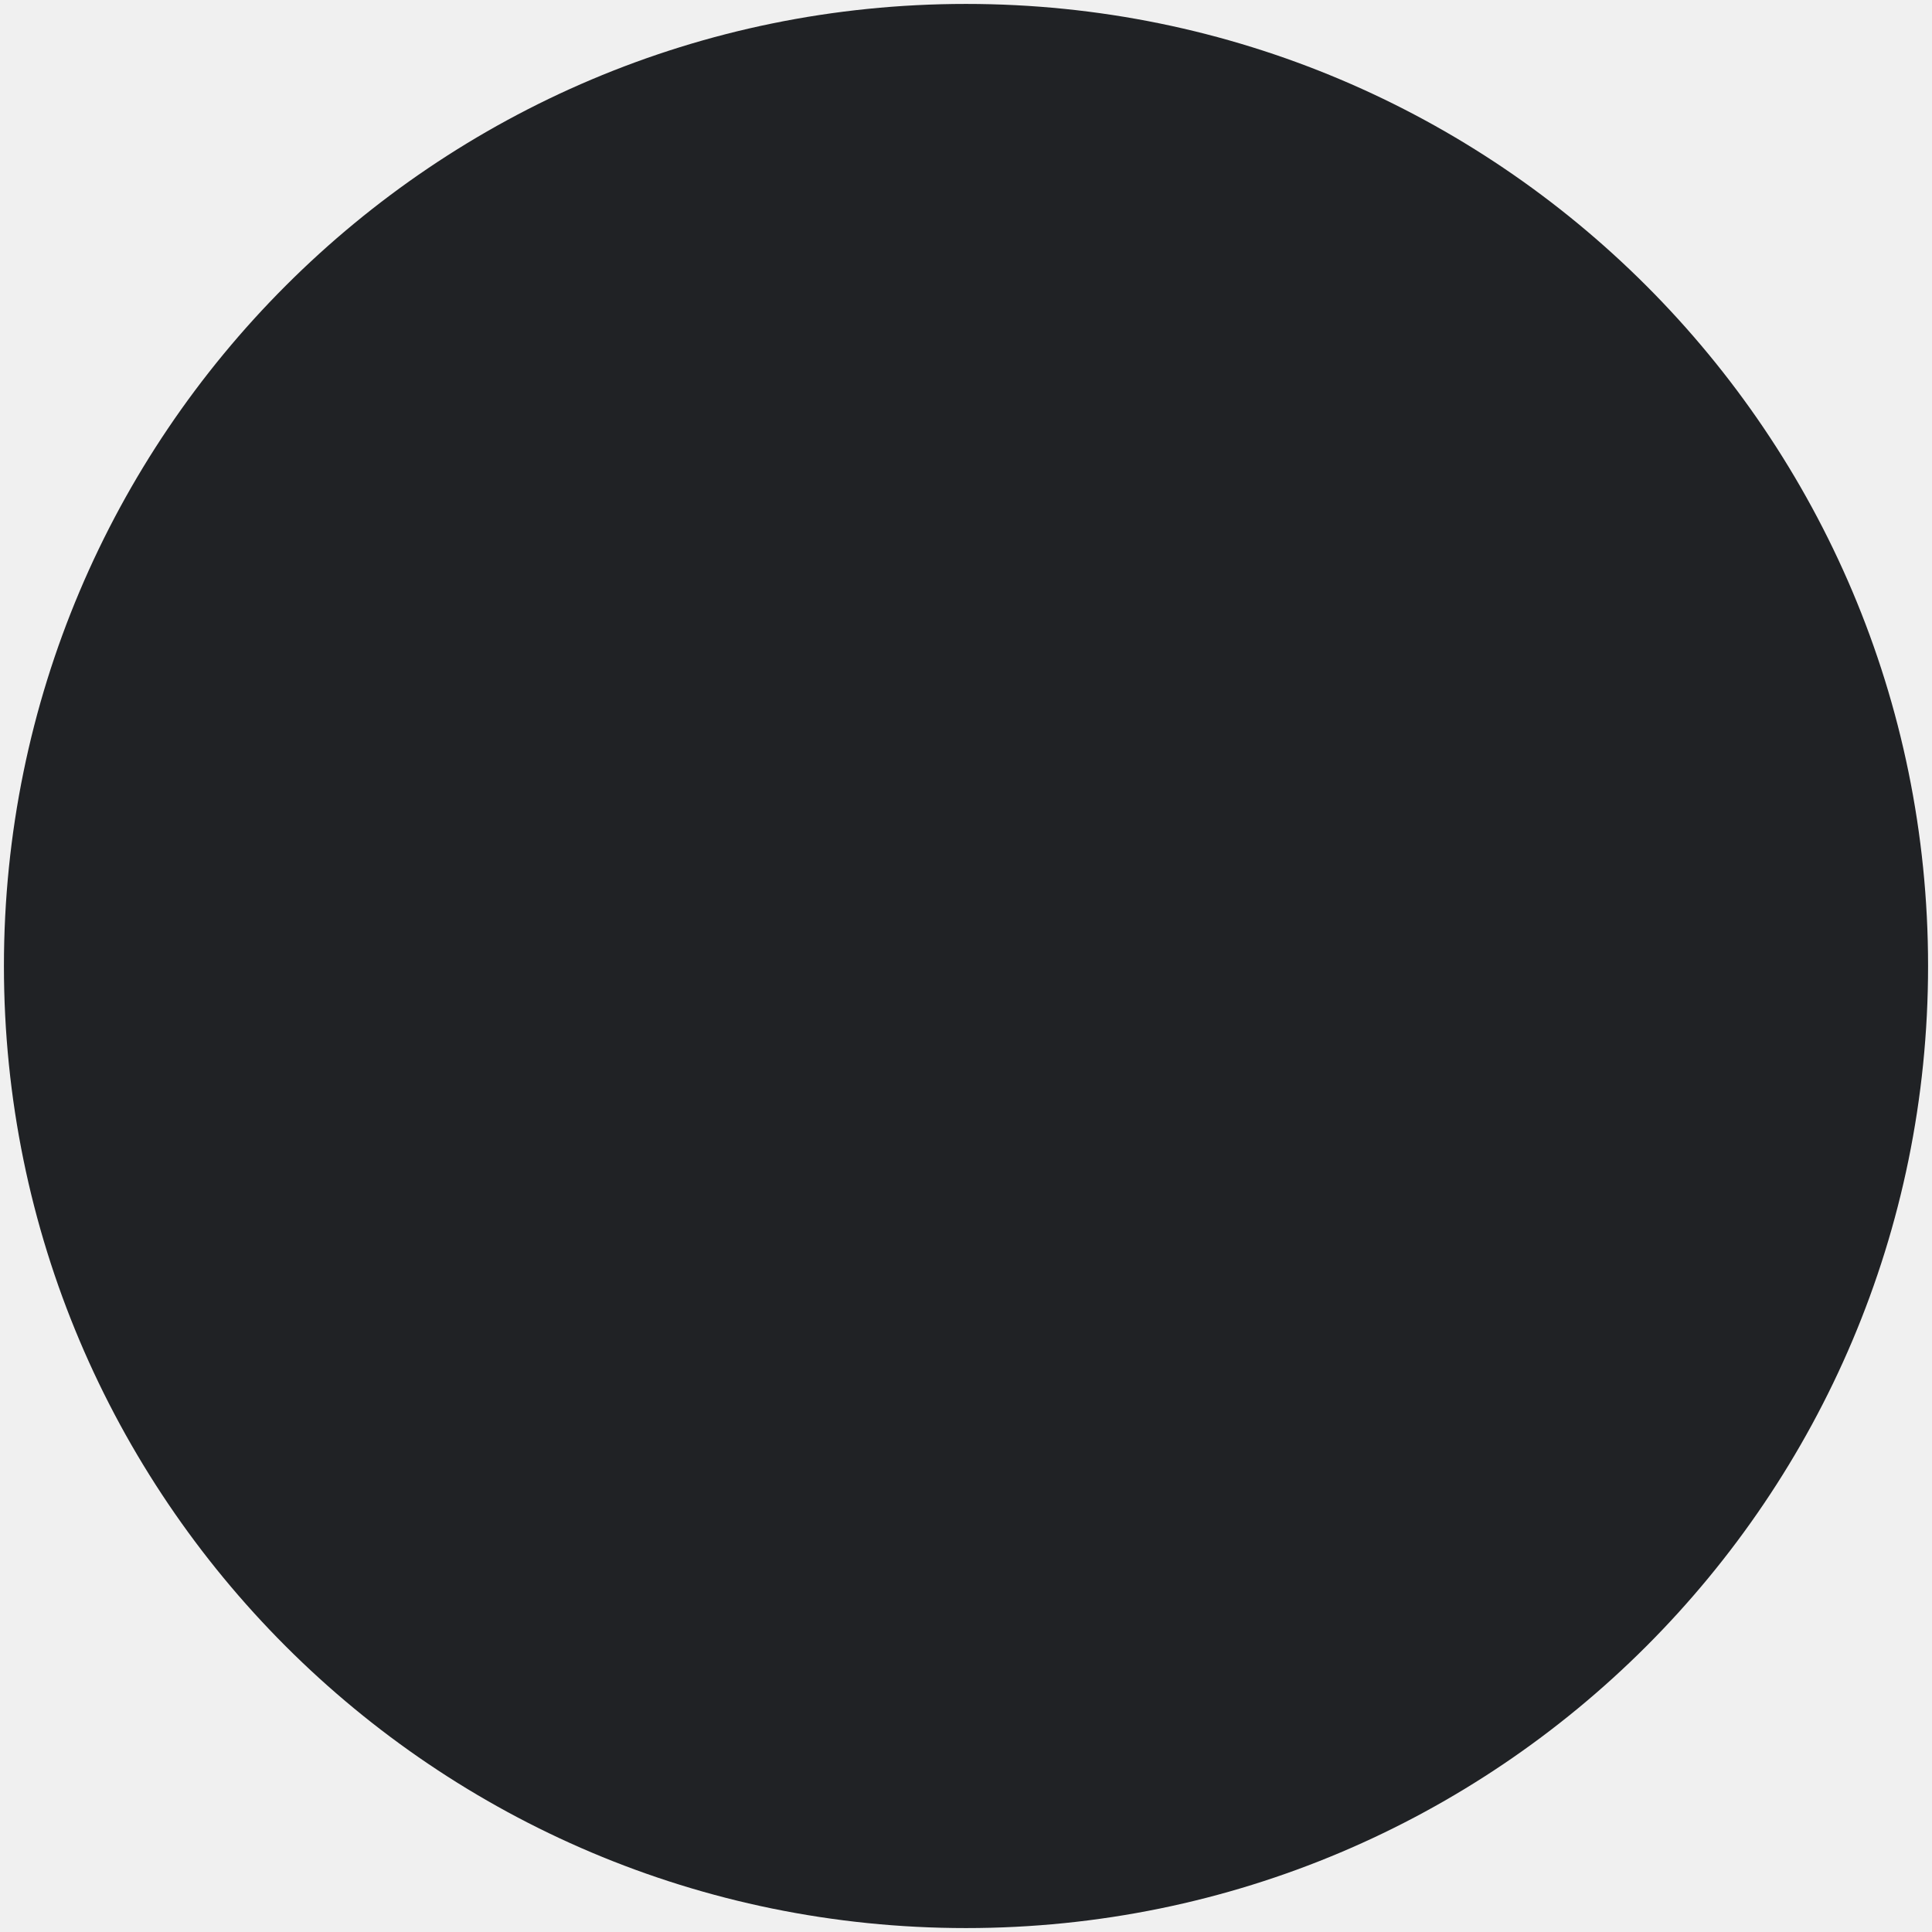
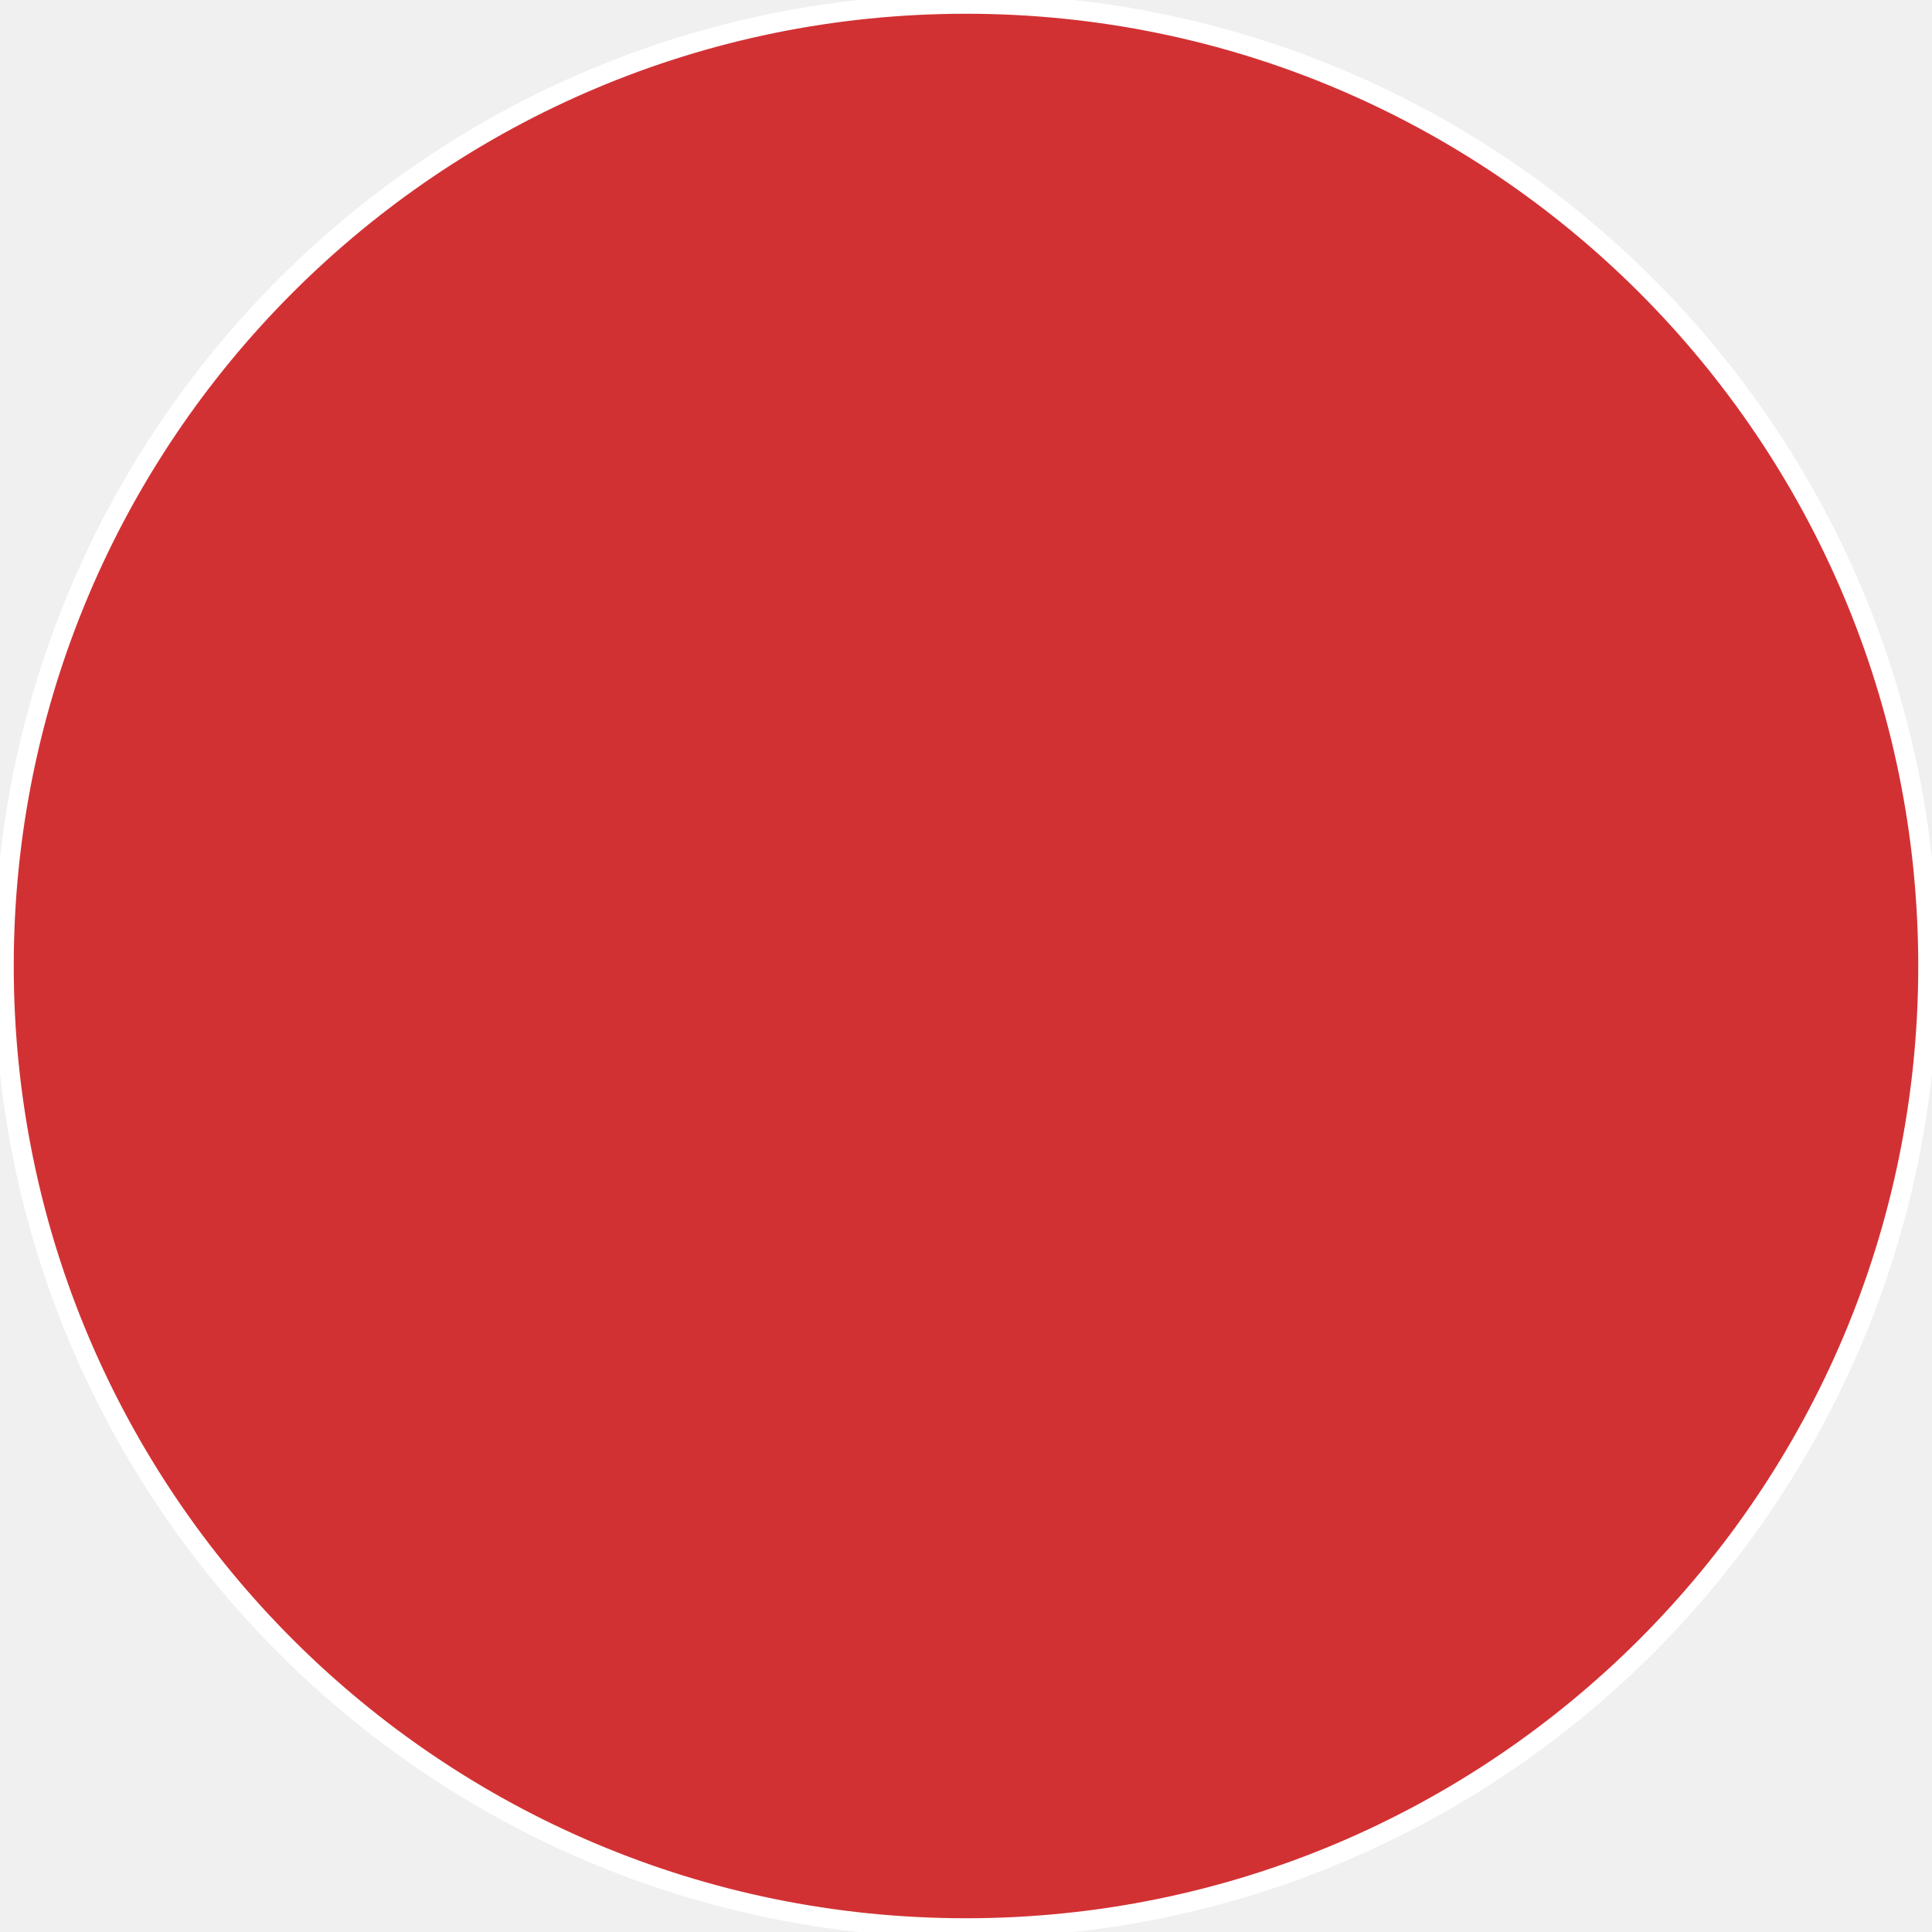
<svg xmlns="http://www.w3.org/2000/svg" id="Layer_2" data-name="Layer 2" width="491.84" height="491.84" viewBox="0 0 491.84 491.84">
-   <circle cx="245.92" cy="245.92" r="244.92" fill="#202225" stroke="none" stroke-miterlimit="10" stroke-width="2" />
+   <circle cx="245.92" cy="245.92" r="244.92" fill="rgb(210, 49, 52)" stroke="#fff" stroke-miterlimit="10" stroke-width="5" />
</svg>
